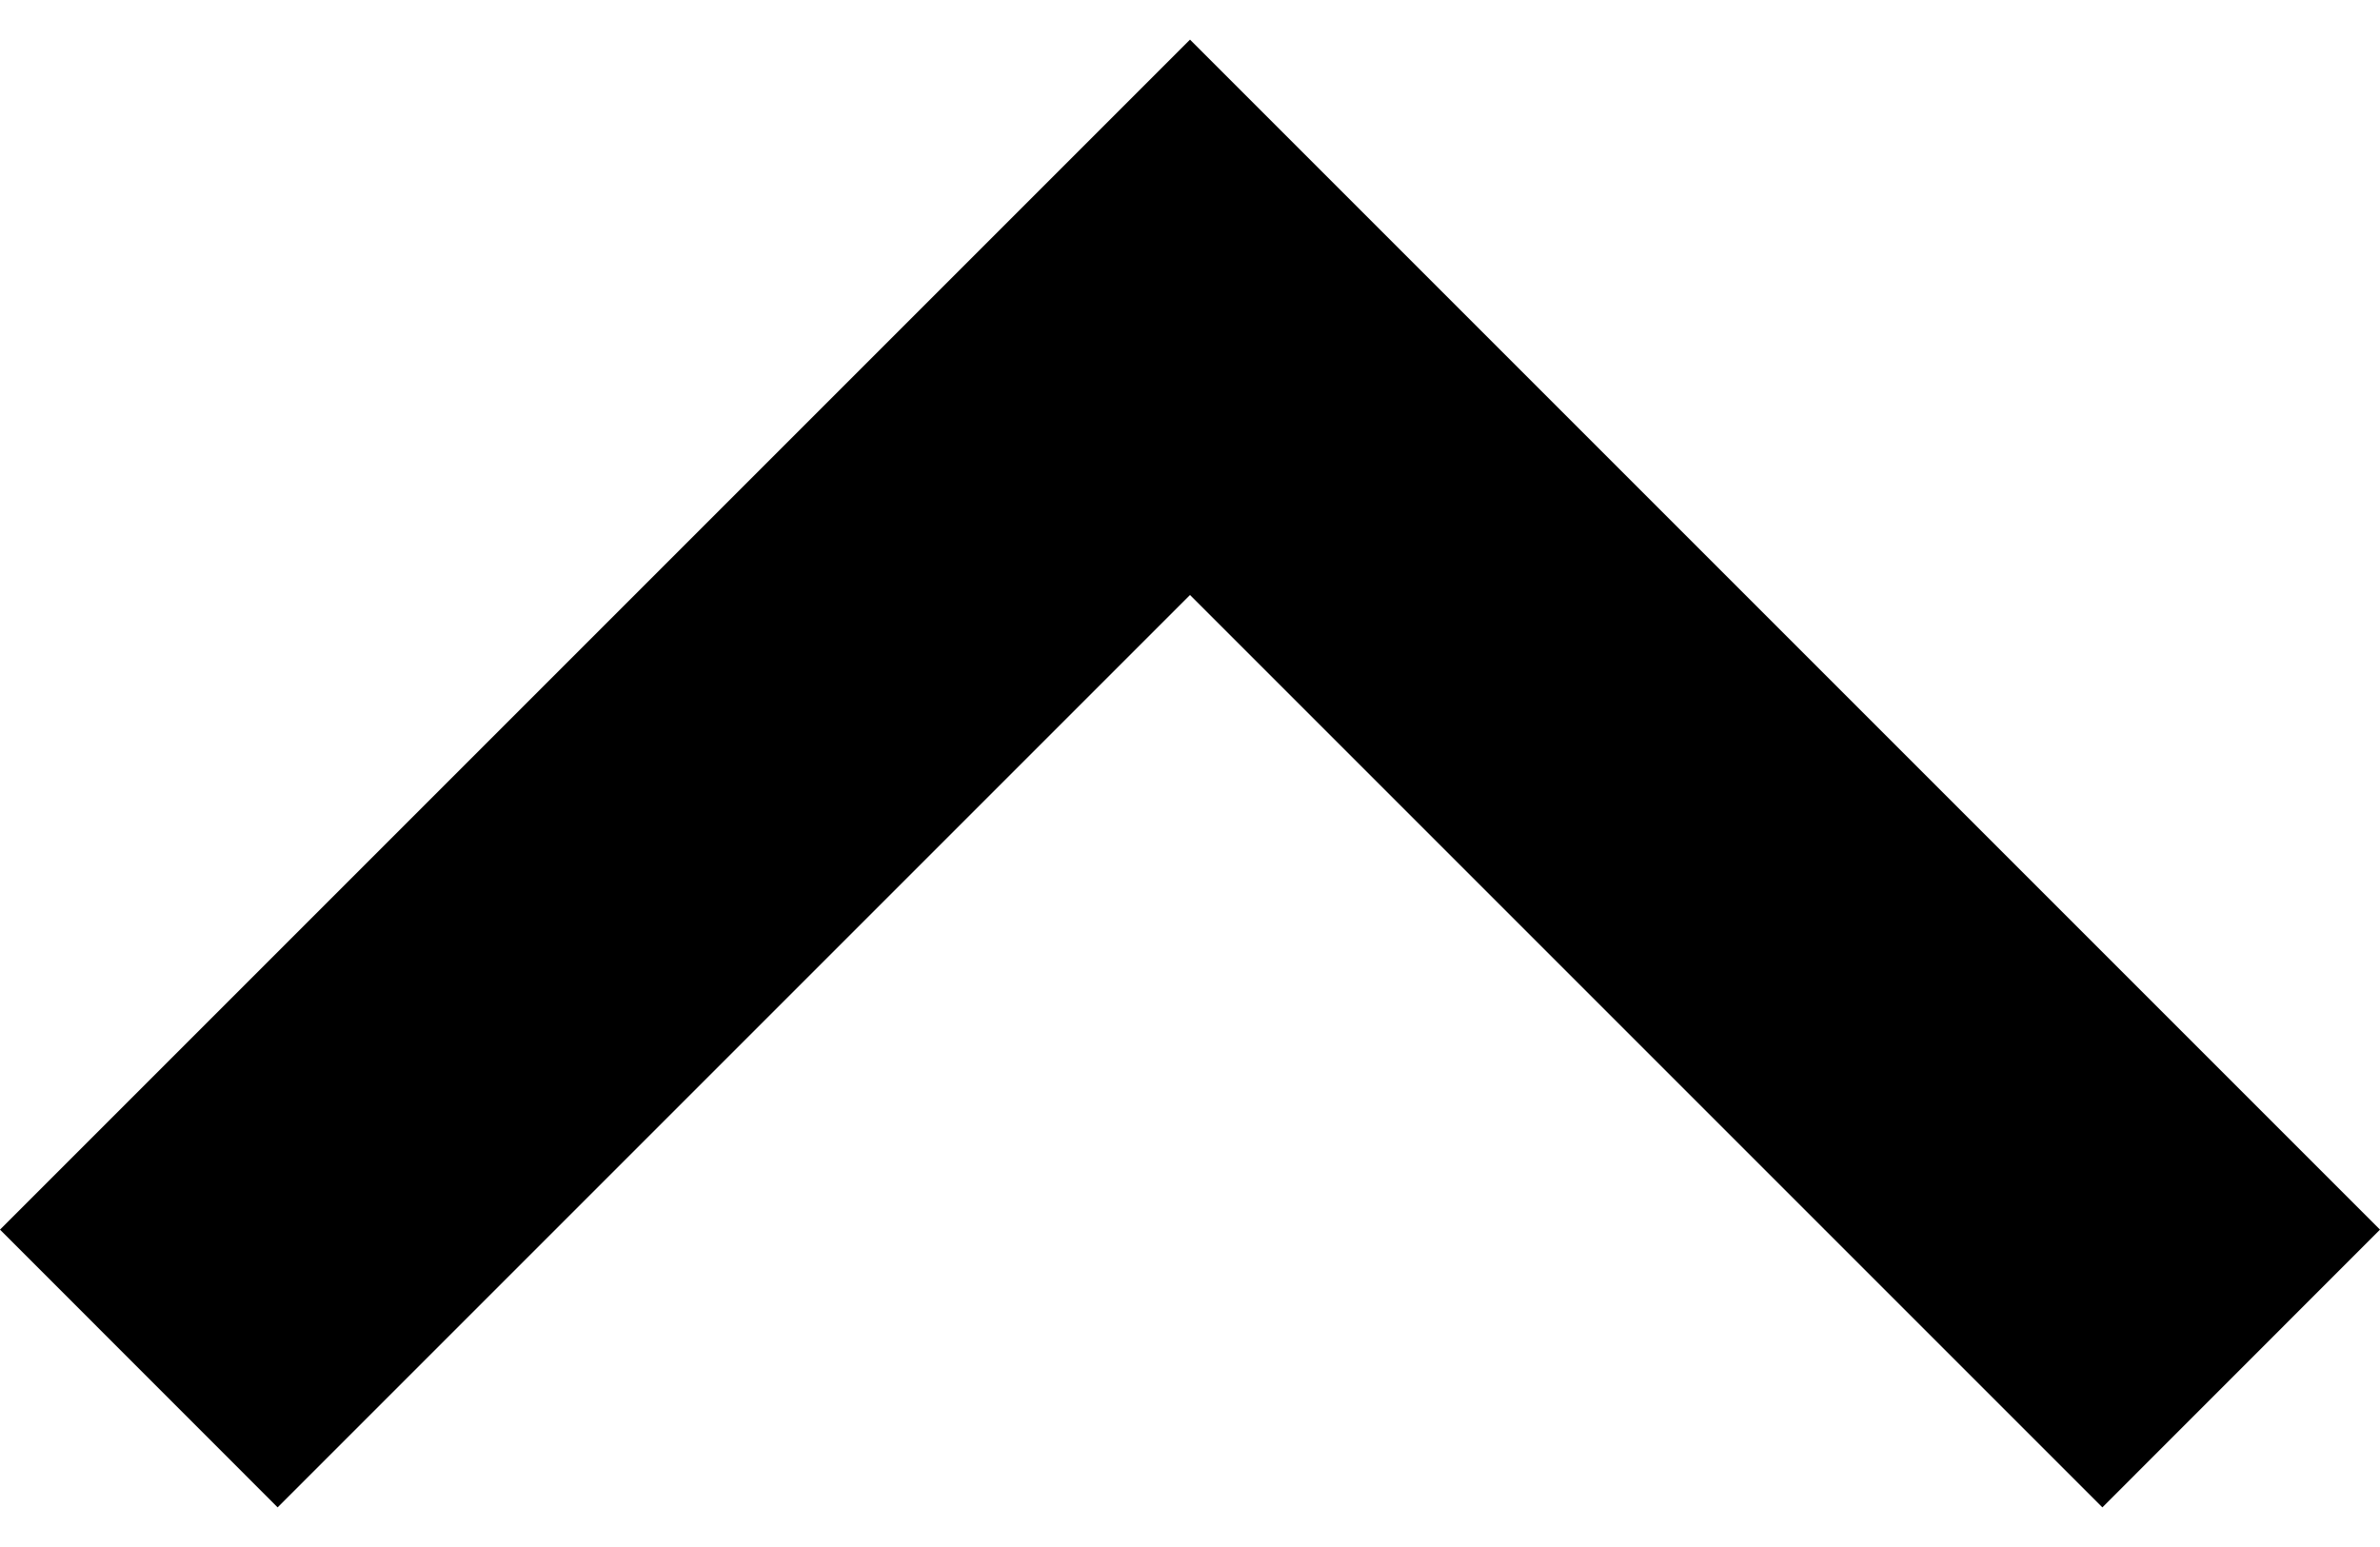
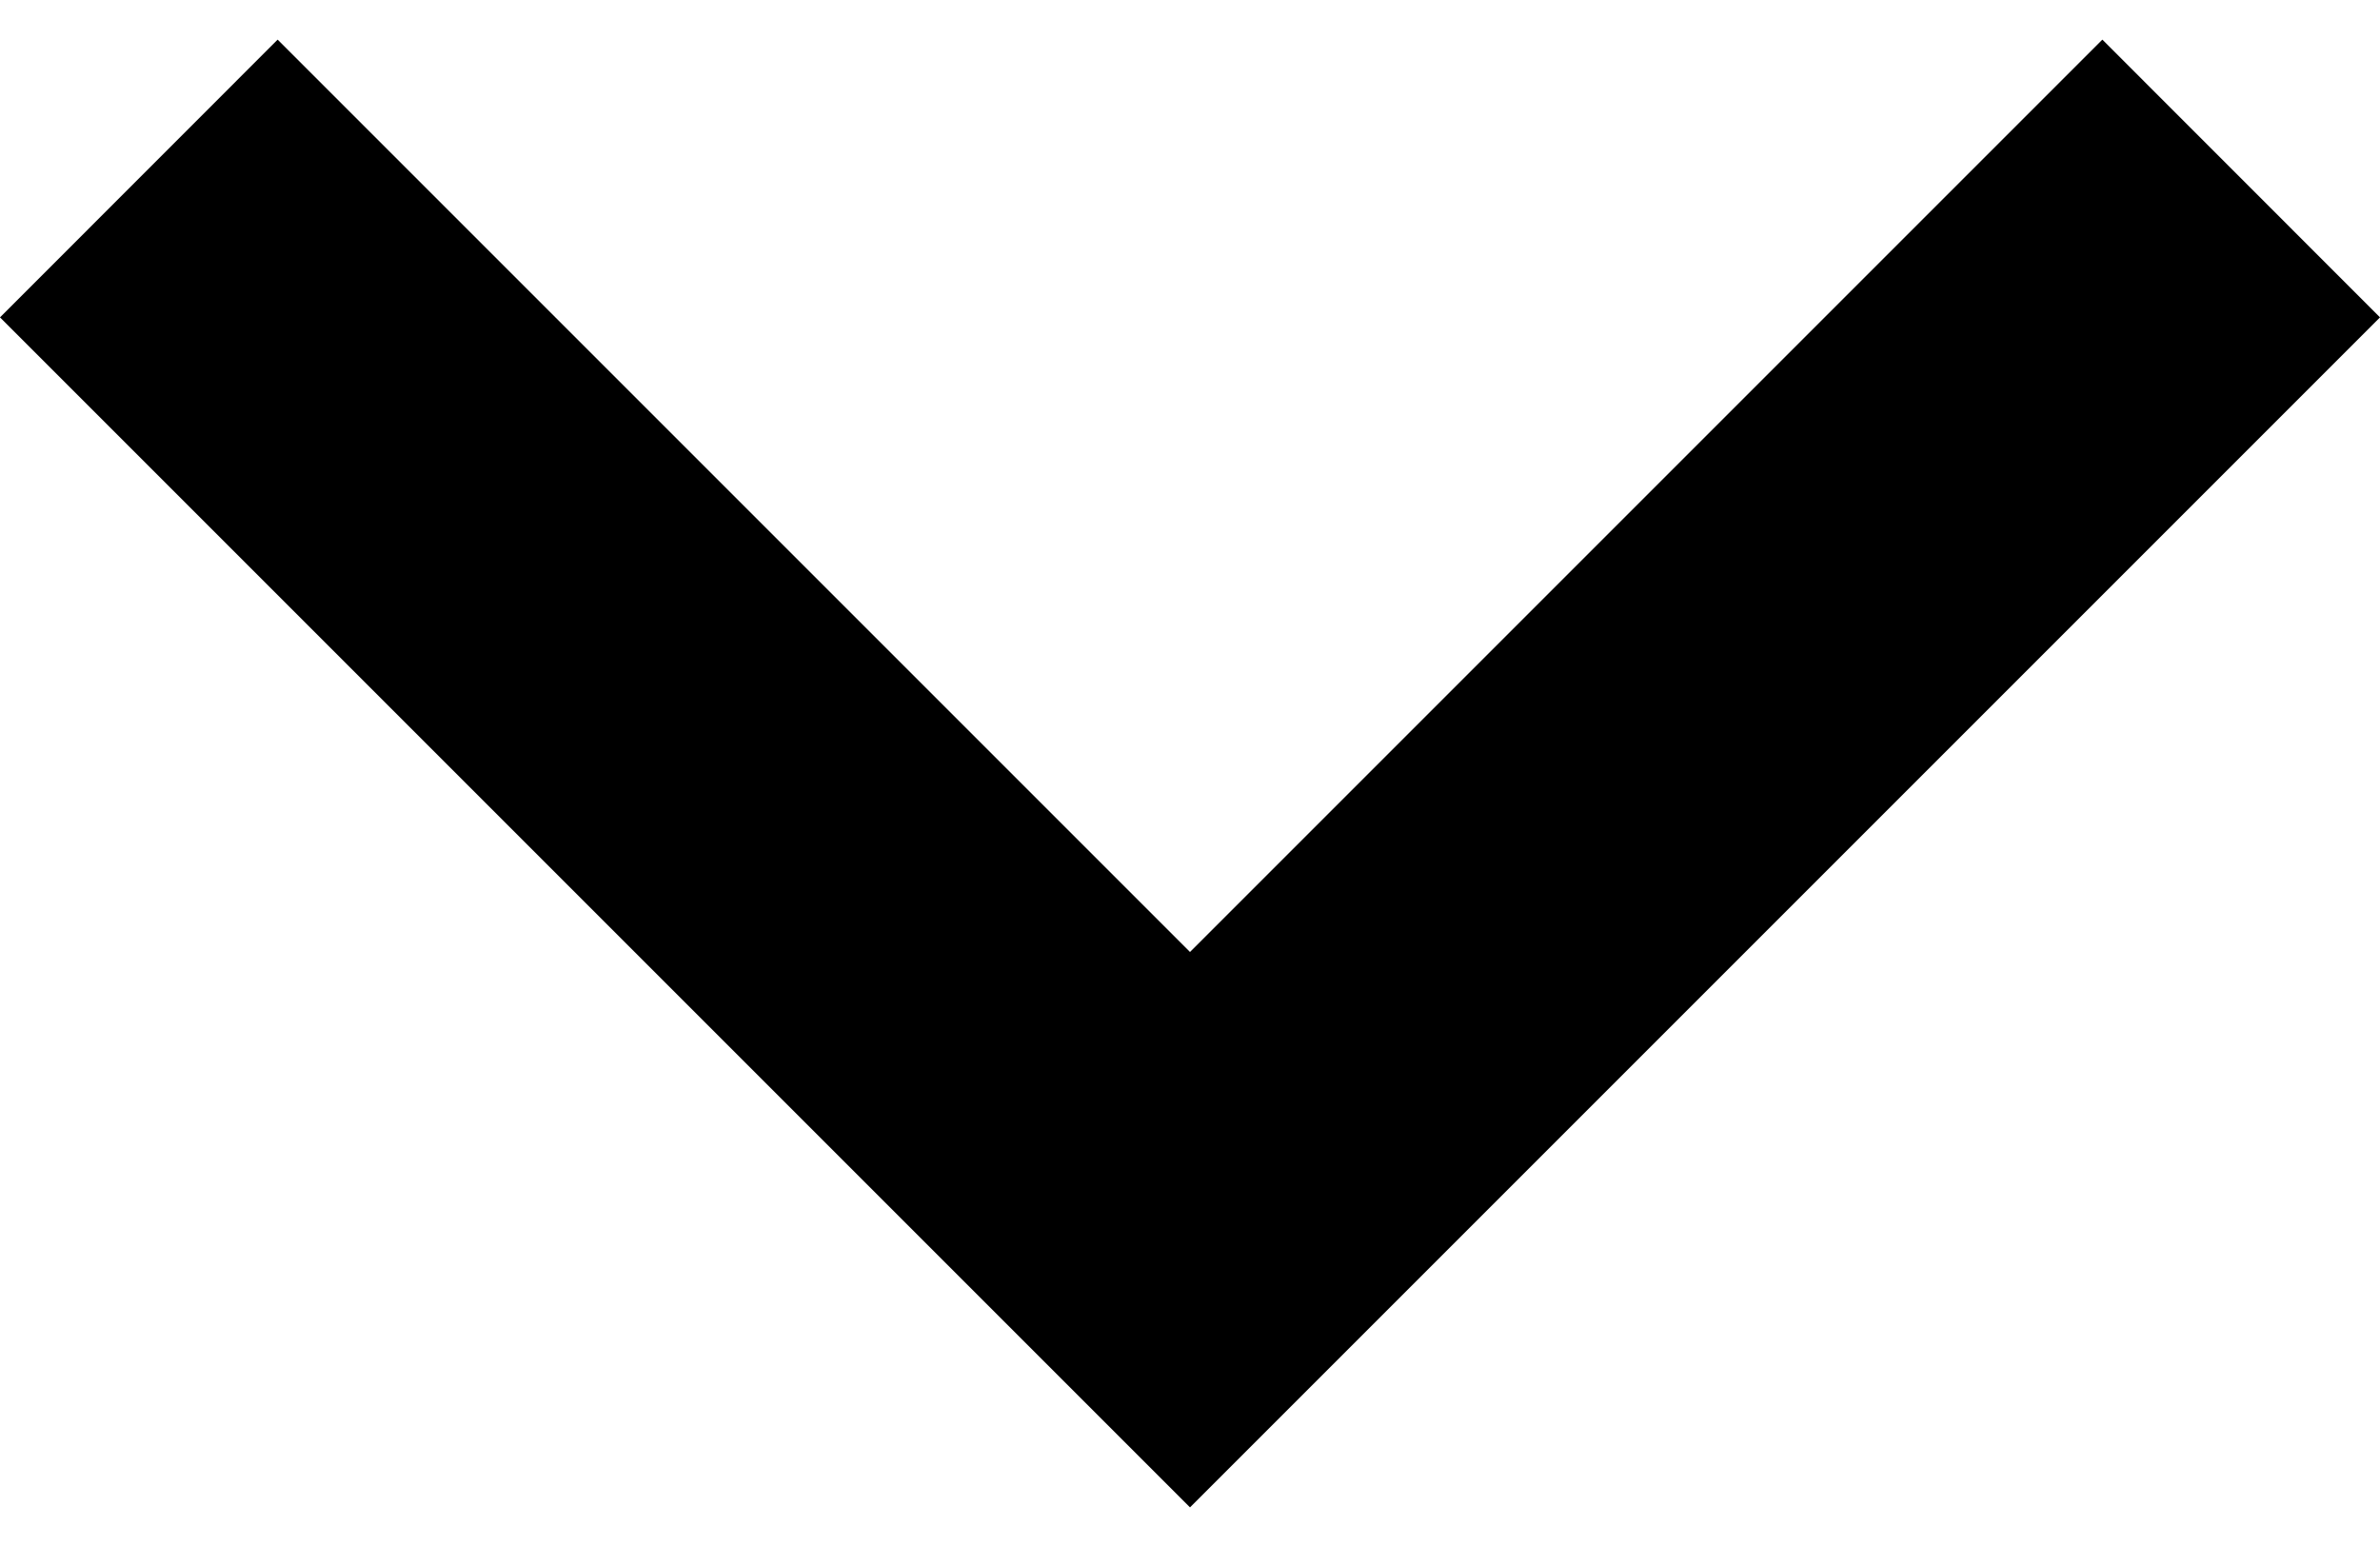
<svg xmlns="http://www.w3.org/2000/svg" width="20" height="13" viewBox="0 0 20 13" fill="none">
  <g filter="url(#filter0_d_60_9999)">
-     <path d="M10 0.333L20 10.333L17.667 12.667L10 5L2.333 12.667L-2.03986e-07 10.333L10 0.333Z" fill="black" />
+     <path d="M10 12.667L0 2.667L2.333 0.333L10 8L17.667 0.333L20 2.667L10 12.667Z" fill="black" />
  </g>
  <defs>
    <filter id="filter0_d_60_9999" x="0" y="0.333" width="20" height="12.333" filterUnits="userSpaceOnUse" color-interpolation-filters="sRGB">
      <feFlood flood-opacity="0" result="BackgroundImageFix" />
      <feColorMatrix in="SourceAlpha" type="matrix" values="0 0 0 0 0 0 0 0 0 0 0 0 0 0 0 0 0 0 127 0" result="hardAlpha" />
      <feOffset />
      <feComposite in2="hardAlpha" operator="out" />
      <feColorMatrix type="matrix" values="0 0 0 0 0 0 0 0 0 0 0 0 0 0 0 0 0 0 0.25 0" />
      <feBlend mode="normal" in2="BackgroundImageFix" result="effect1_dropShadow_60_9999" />
      <feBlend mode="normal" in="SourceGraphic" in2="effect1_dropShadow_60_9999" result="shape" />
    </filter>
  </defs>
</svg>
